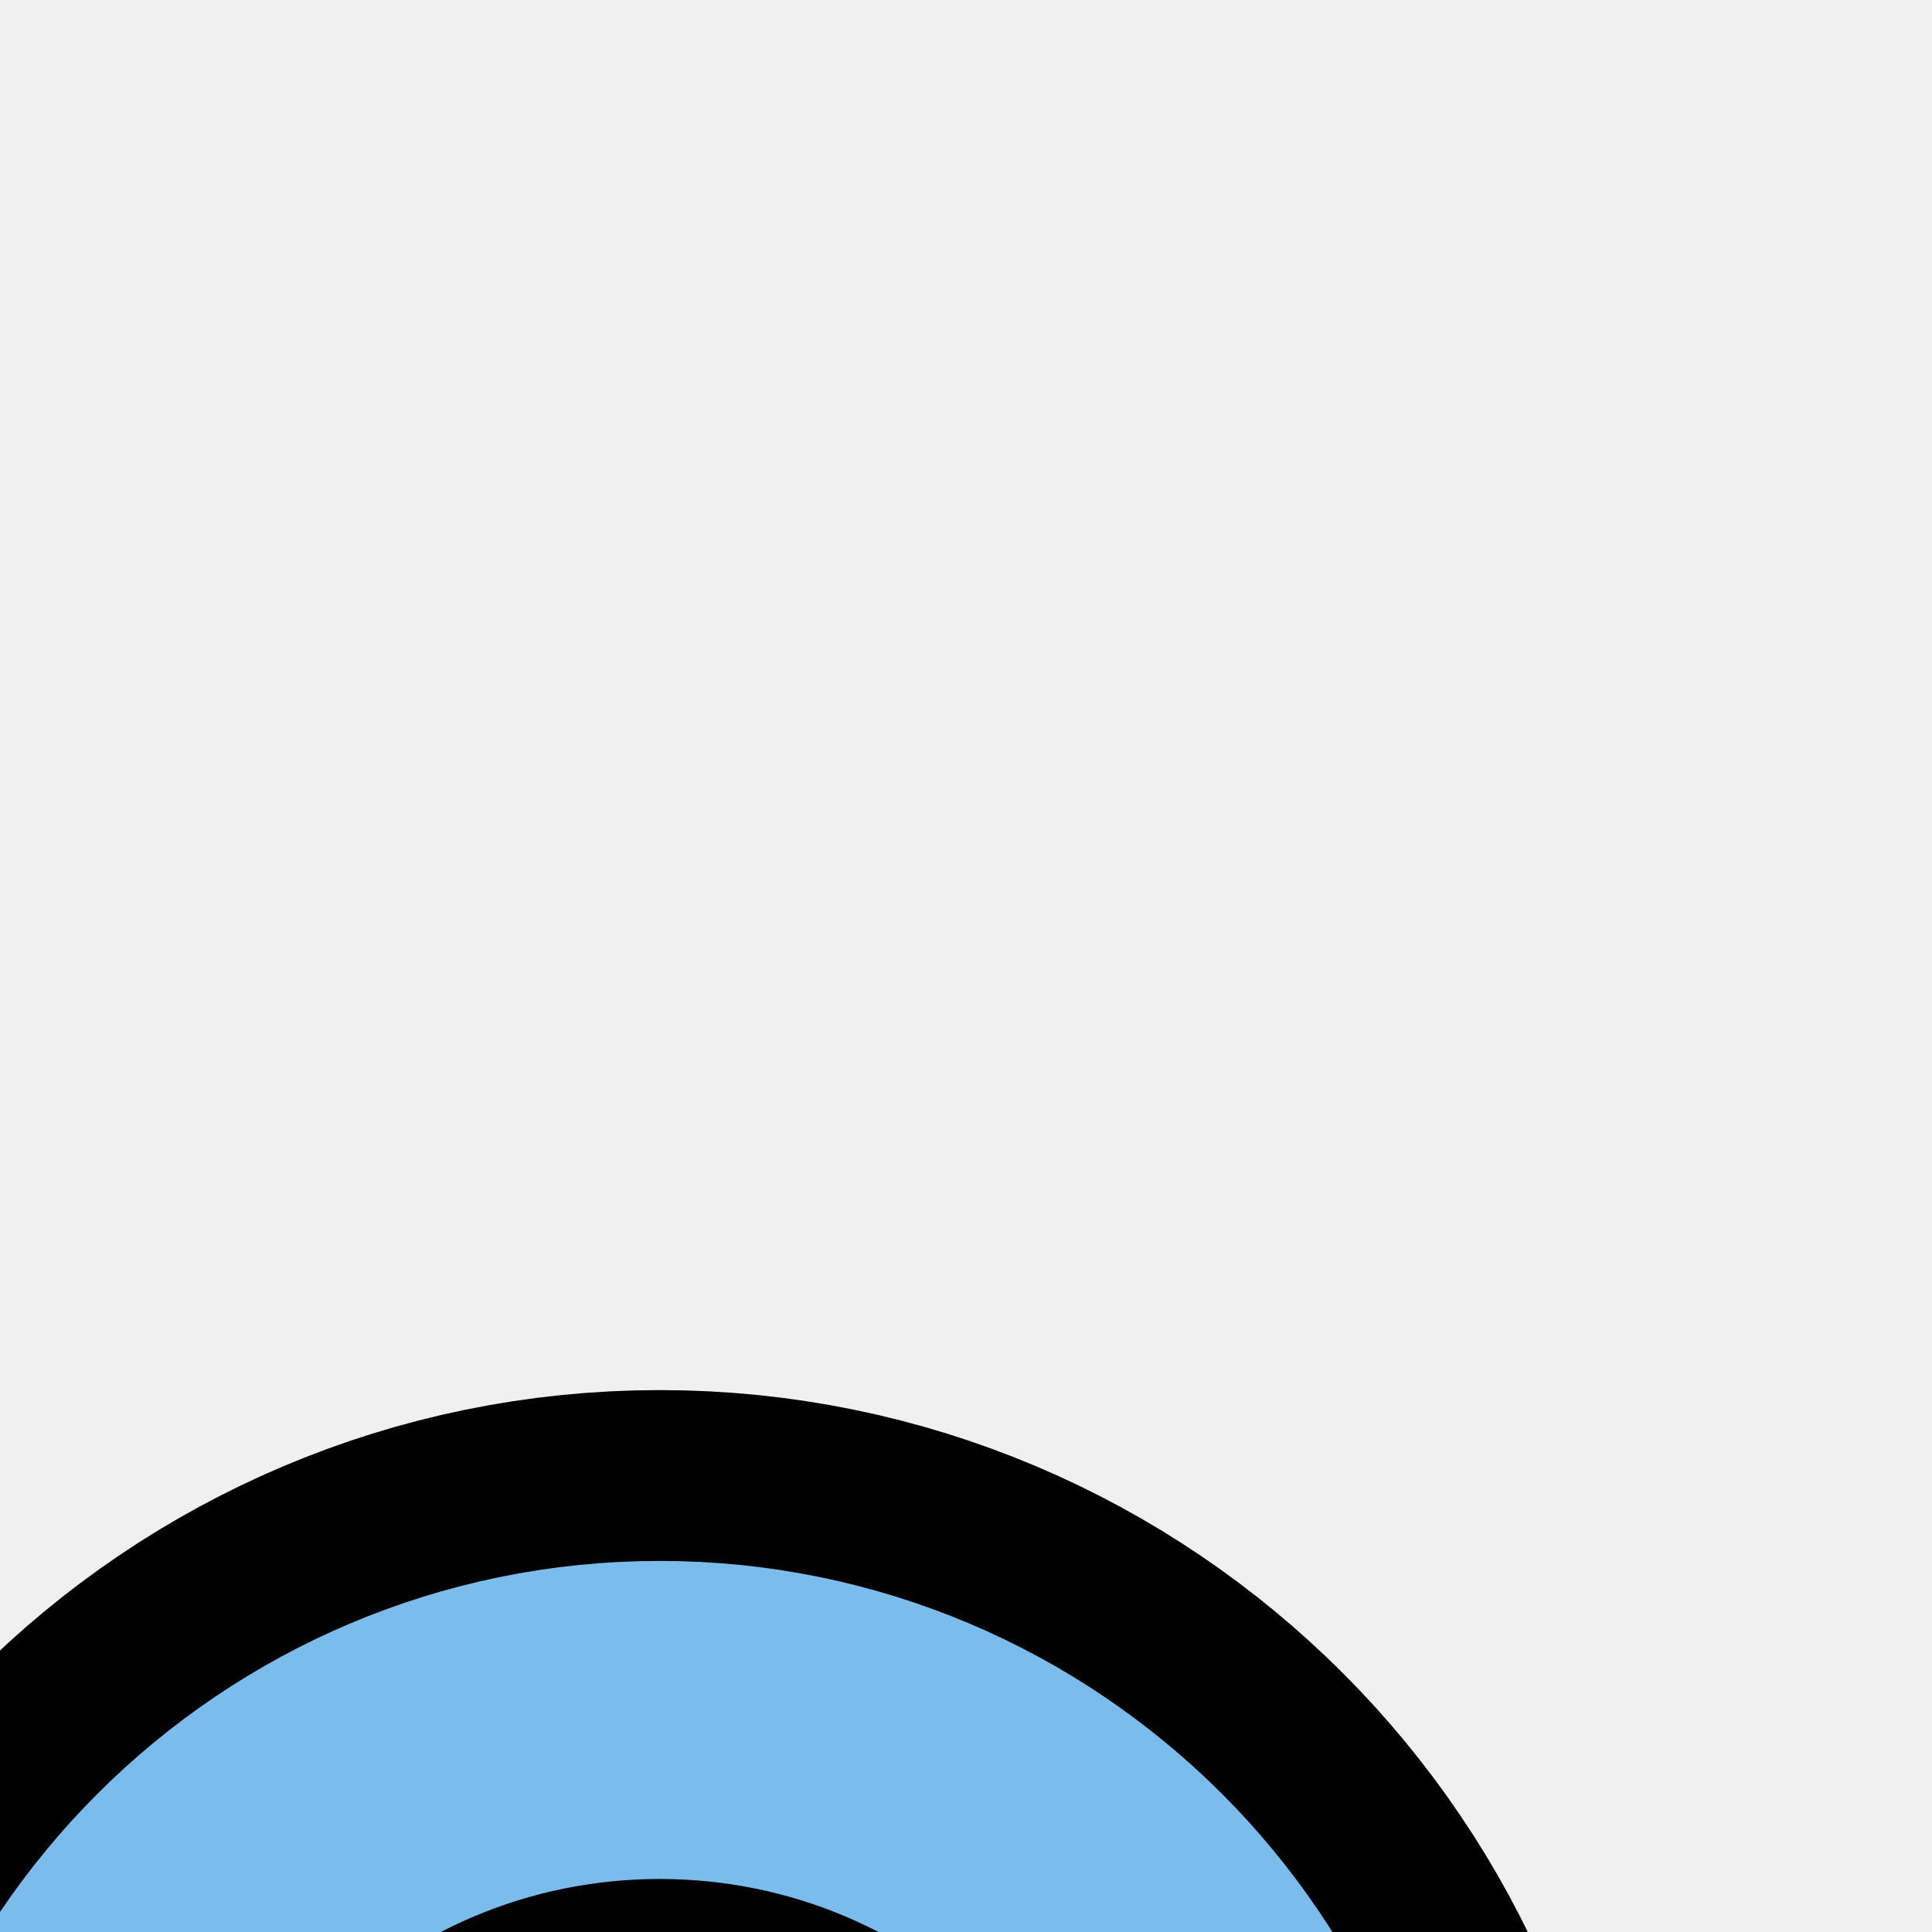
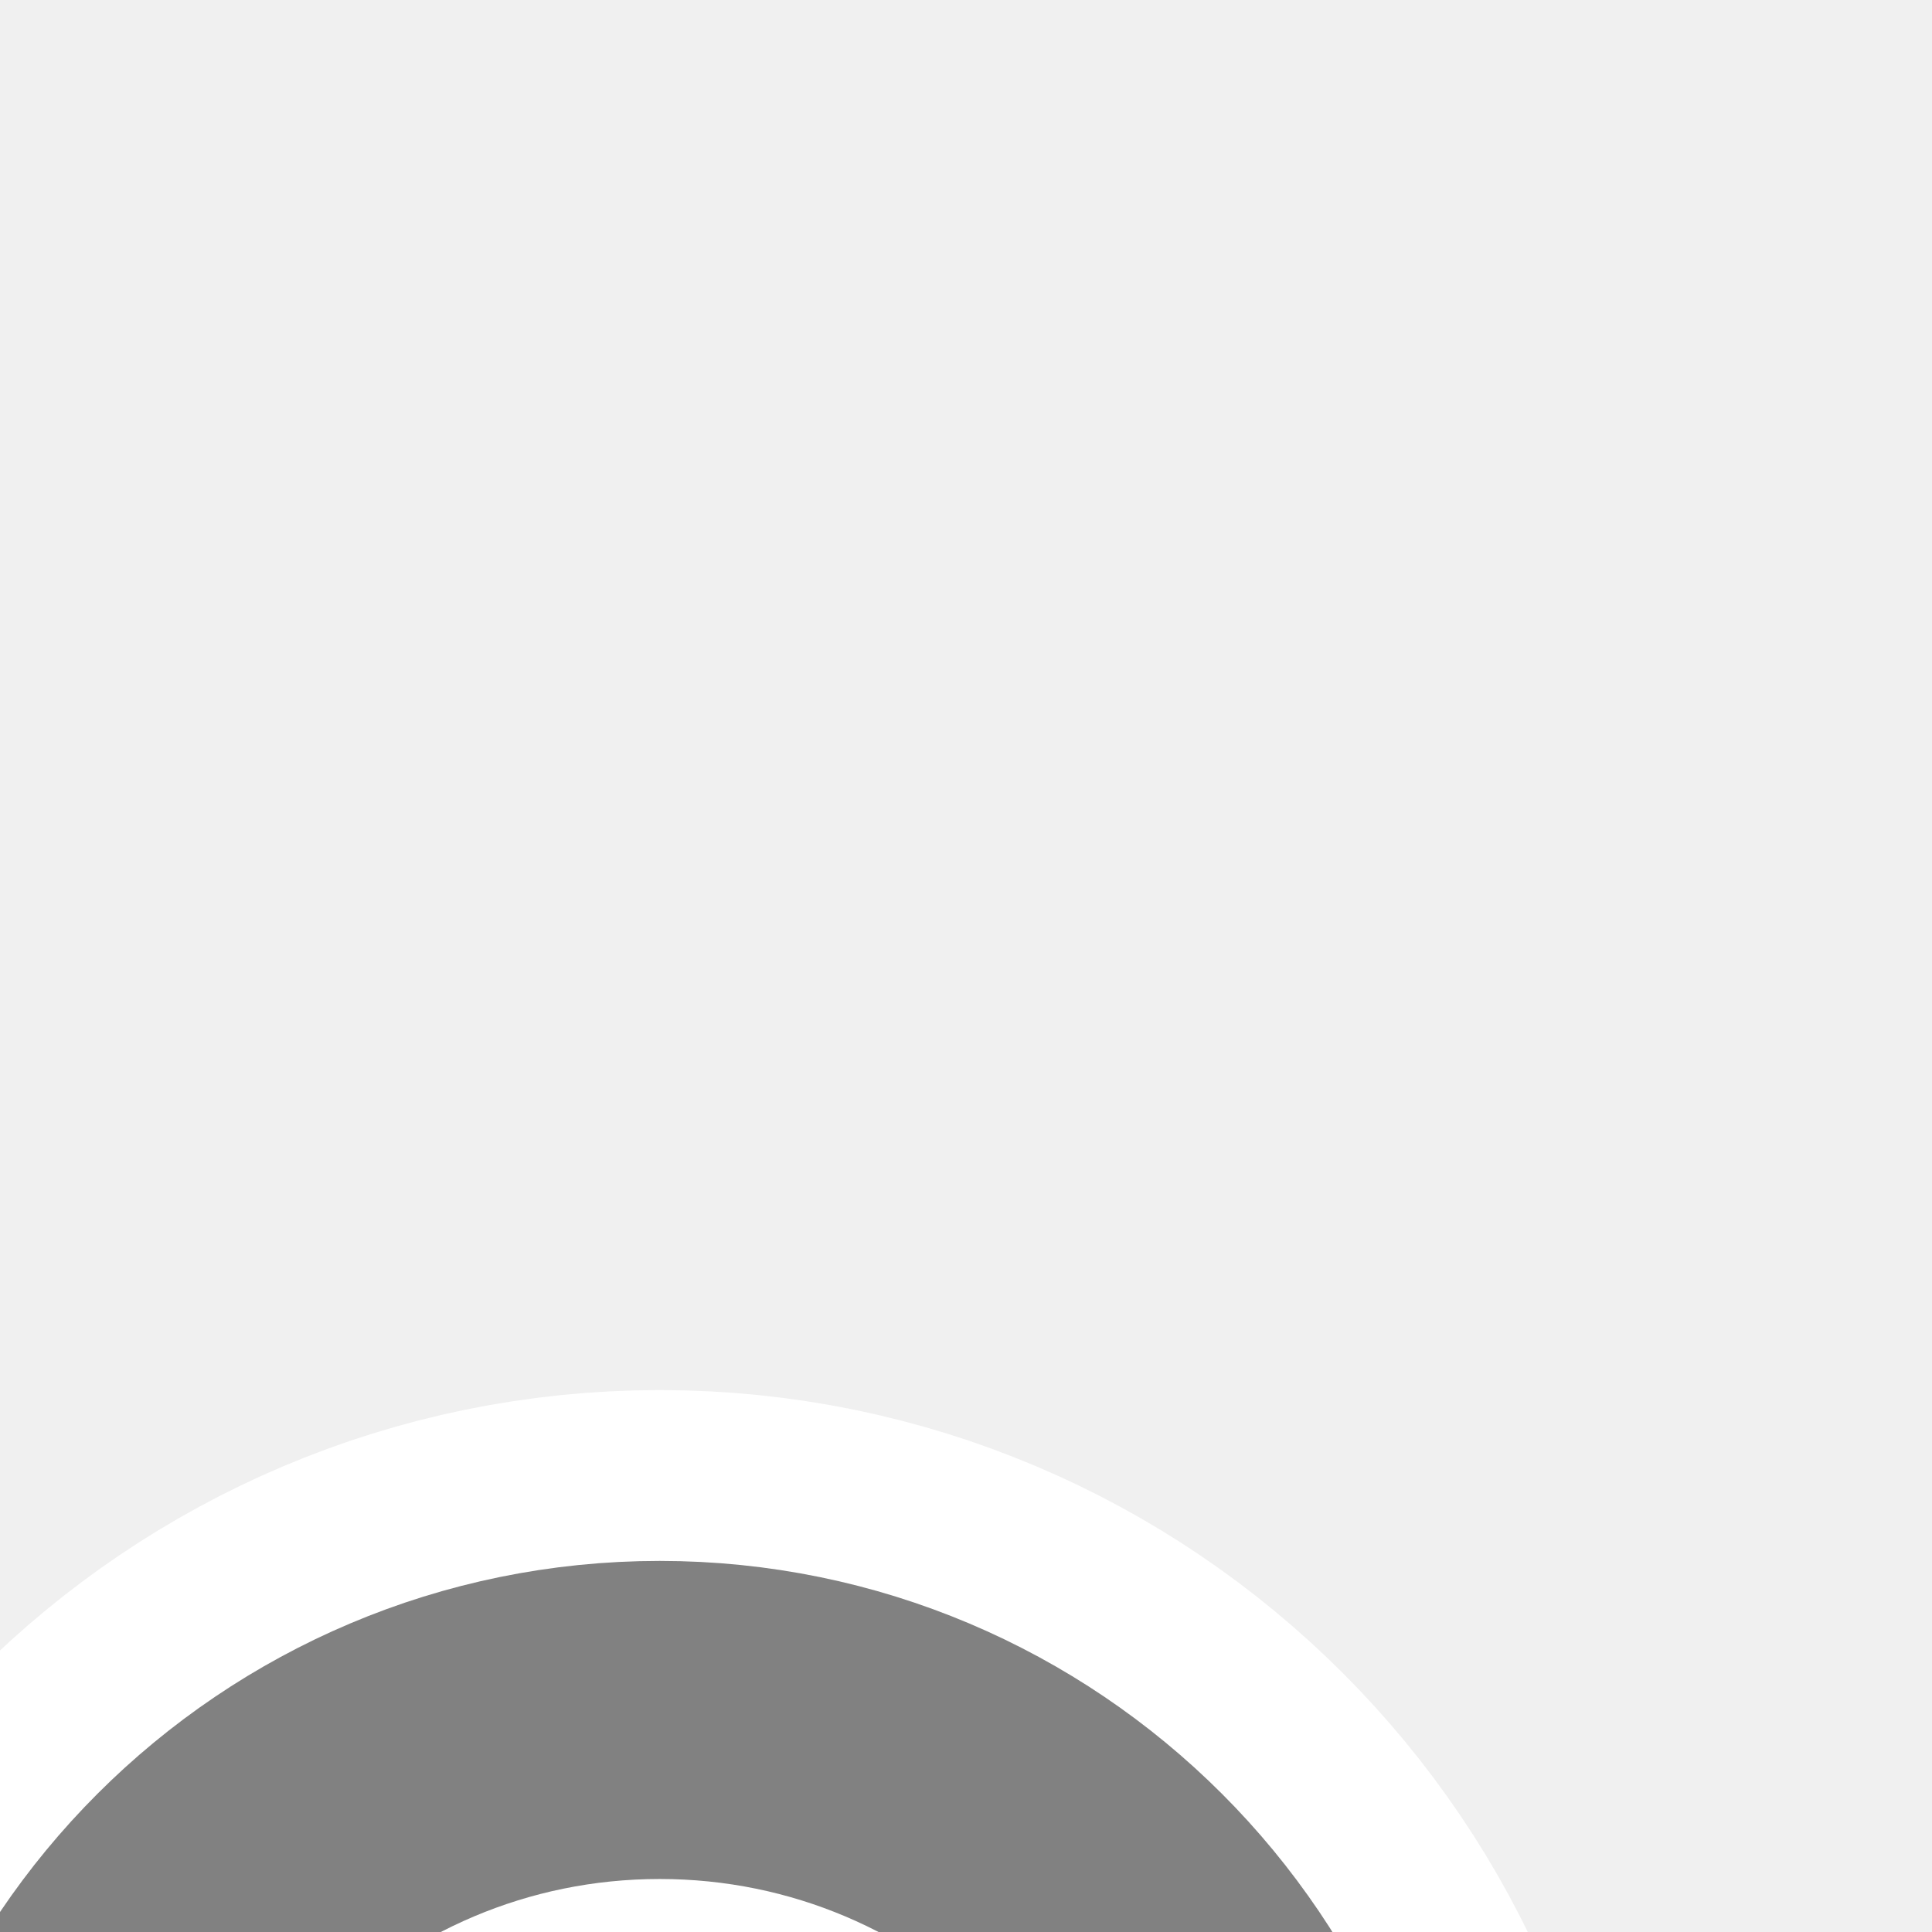
<svg xmlns="http://www.w3.org/2000/svg" version="1.1">
  <g id="layer1" transform="translate(0,-1036.362)">
-     <path transform="matrix(1.166667,0,0,1.166667,0,1033.696)" d="m 6,13 a 3,3 0 1 1 -6,0 3,3 0 1 1 6,0 z" id="path4333" style="fill:none;fill-opacity:1;stroke:#000000;stroke-width:0.6;stroke-miterlimit:4;stroke-dasharray:none;stroke-opacity:1" />
-     <path d="m 6.875,1048.862 a 3.375,3.375 0 1 1 -6.75,0 3.375,3.375 0 1 1 6.75,0 z" id="path4327-3" style="display:inline;fill:none;stroke:#000000;stroke-width:3.5;stroke-miterlimit:4;stroke-dasharray:none;stroke-opacity:1" />
-     <path transform="matrix(1.125,0,0,1.125002,0.125,1034.237)" d="m 6,13 a 3,3 0 1 1 -6,0 3,3 0 1 1 6,0 z" id="path4327" style="display:inline;fill:none;stroke:#7abcec;stroke-width:1.5;stroke-miterlimit:4;stroke-dasharray:none;stroke-opacity:1" />
+     <path transform="matrix(1.166667,0,0,1.166667,0,1033.696)" d="m 6,13 a 3,3 0 1 1 -6,0 3,3 0 1 1 6,0 z" id="path4333" style="fill:none;fill-opacity:1;stroke:#ffffff;stroke-width:0.6;stroke-miterlimit:4;stroke-dasharray:none;stroke-opacity:1" />
+     <path d="m 6.875,1048.862 a 3.375,3.375 0 1 1 -6.75,0 3.375,3.375 0 1 1 6.75,0 z" id="path4327-3" style="display:inline;fill:none;stroke:#ffffff;stroke-width:3.5;stroke-miterlimit:4;stroke-dasharray:none;stroke-opacity:1" />
+     <path transform="matrix(1.125,0,0,1.125002,0.125,1034.237)" d="m 6,13 a 3,3 0 1 1 -6,0 3,3 0 1 1 6,0 z" id="path4327" style="display:inline;fill:none;stroke:#818181;stroke-width:1.5;stroke-miterlimit:4;stroke-dasharray:none;stroke-opacity:1" />
  </g>
</svg>
